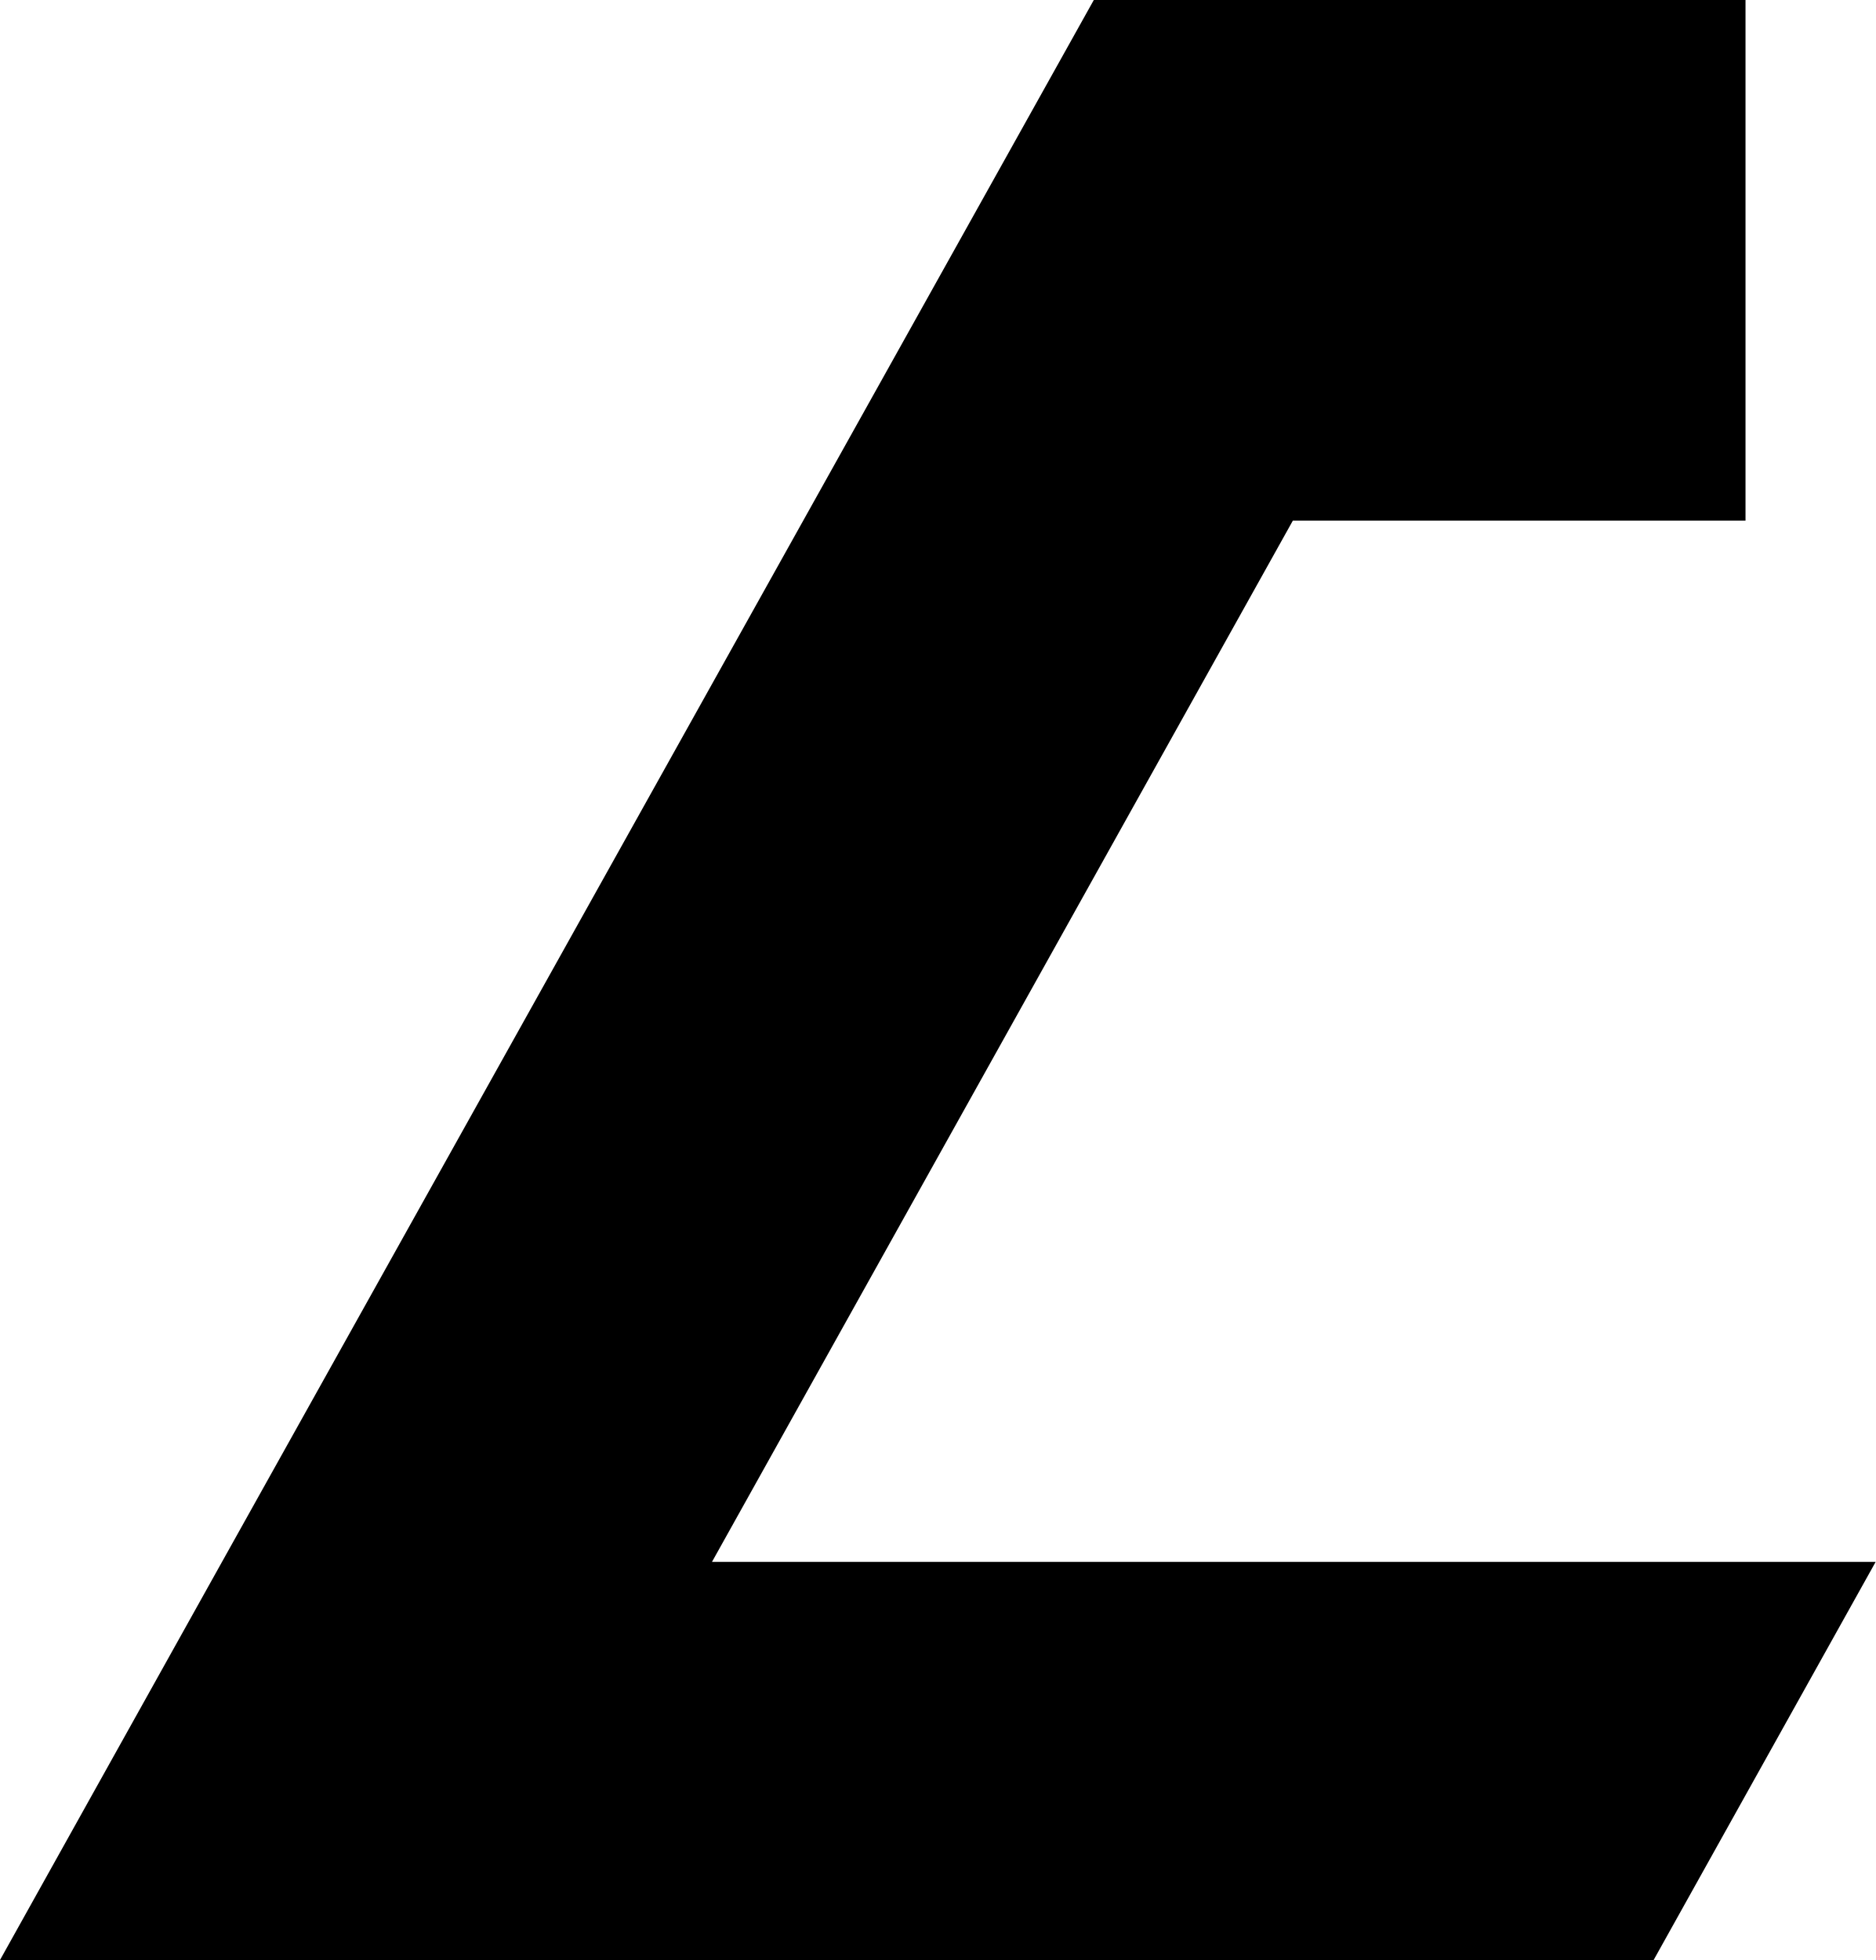
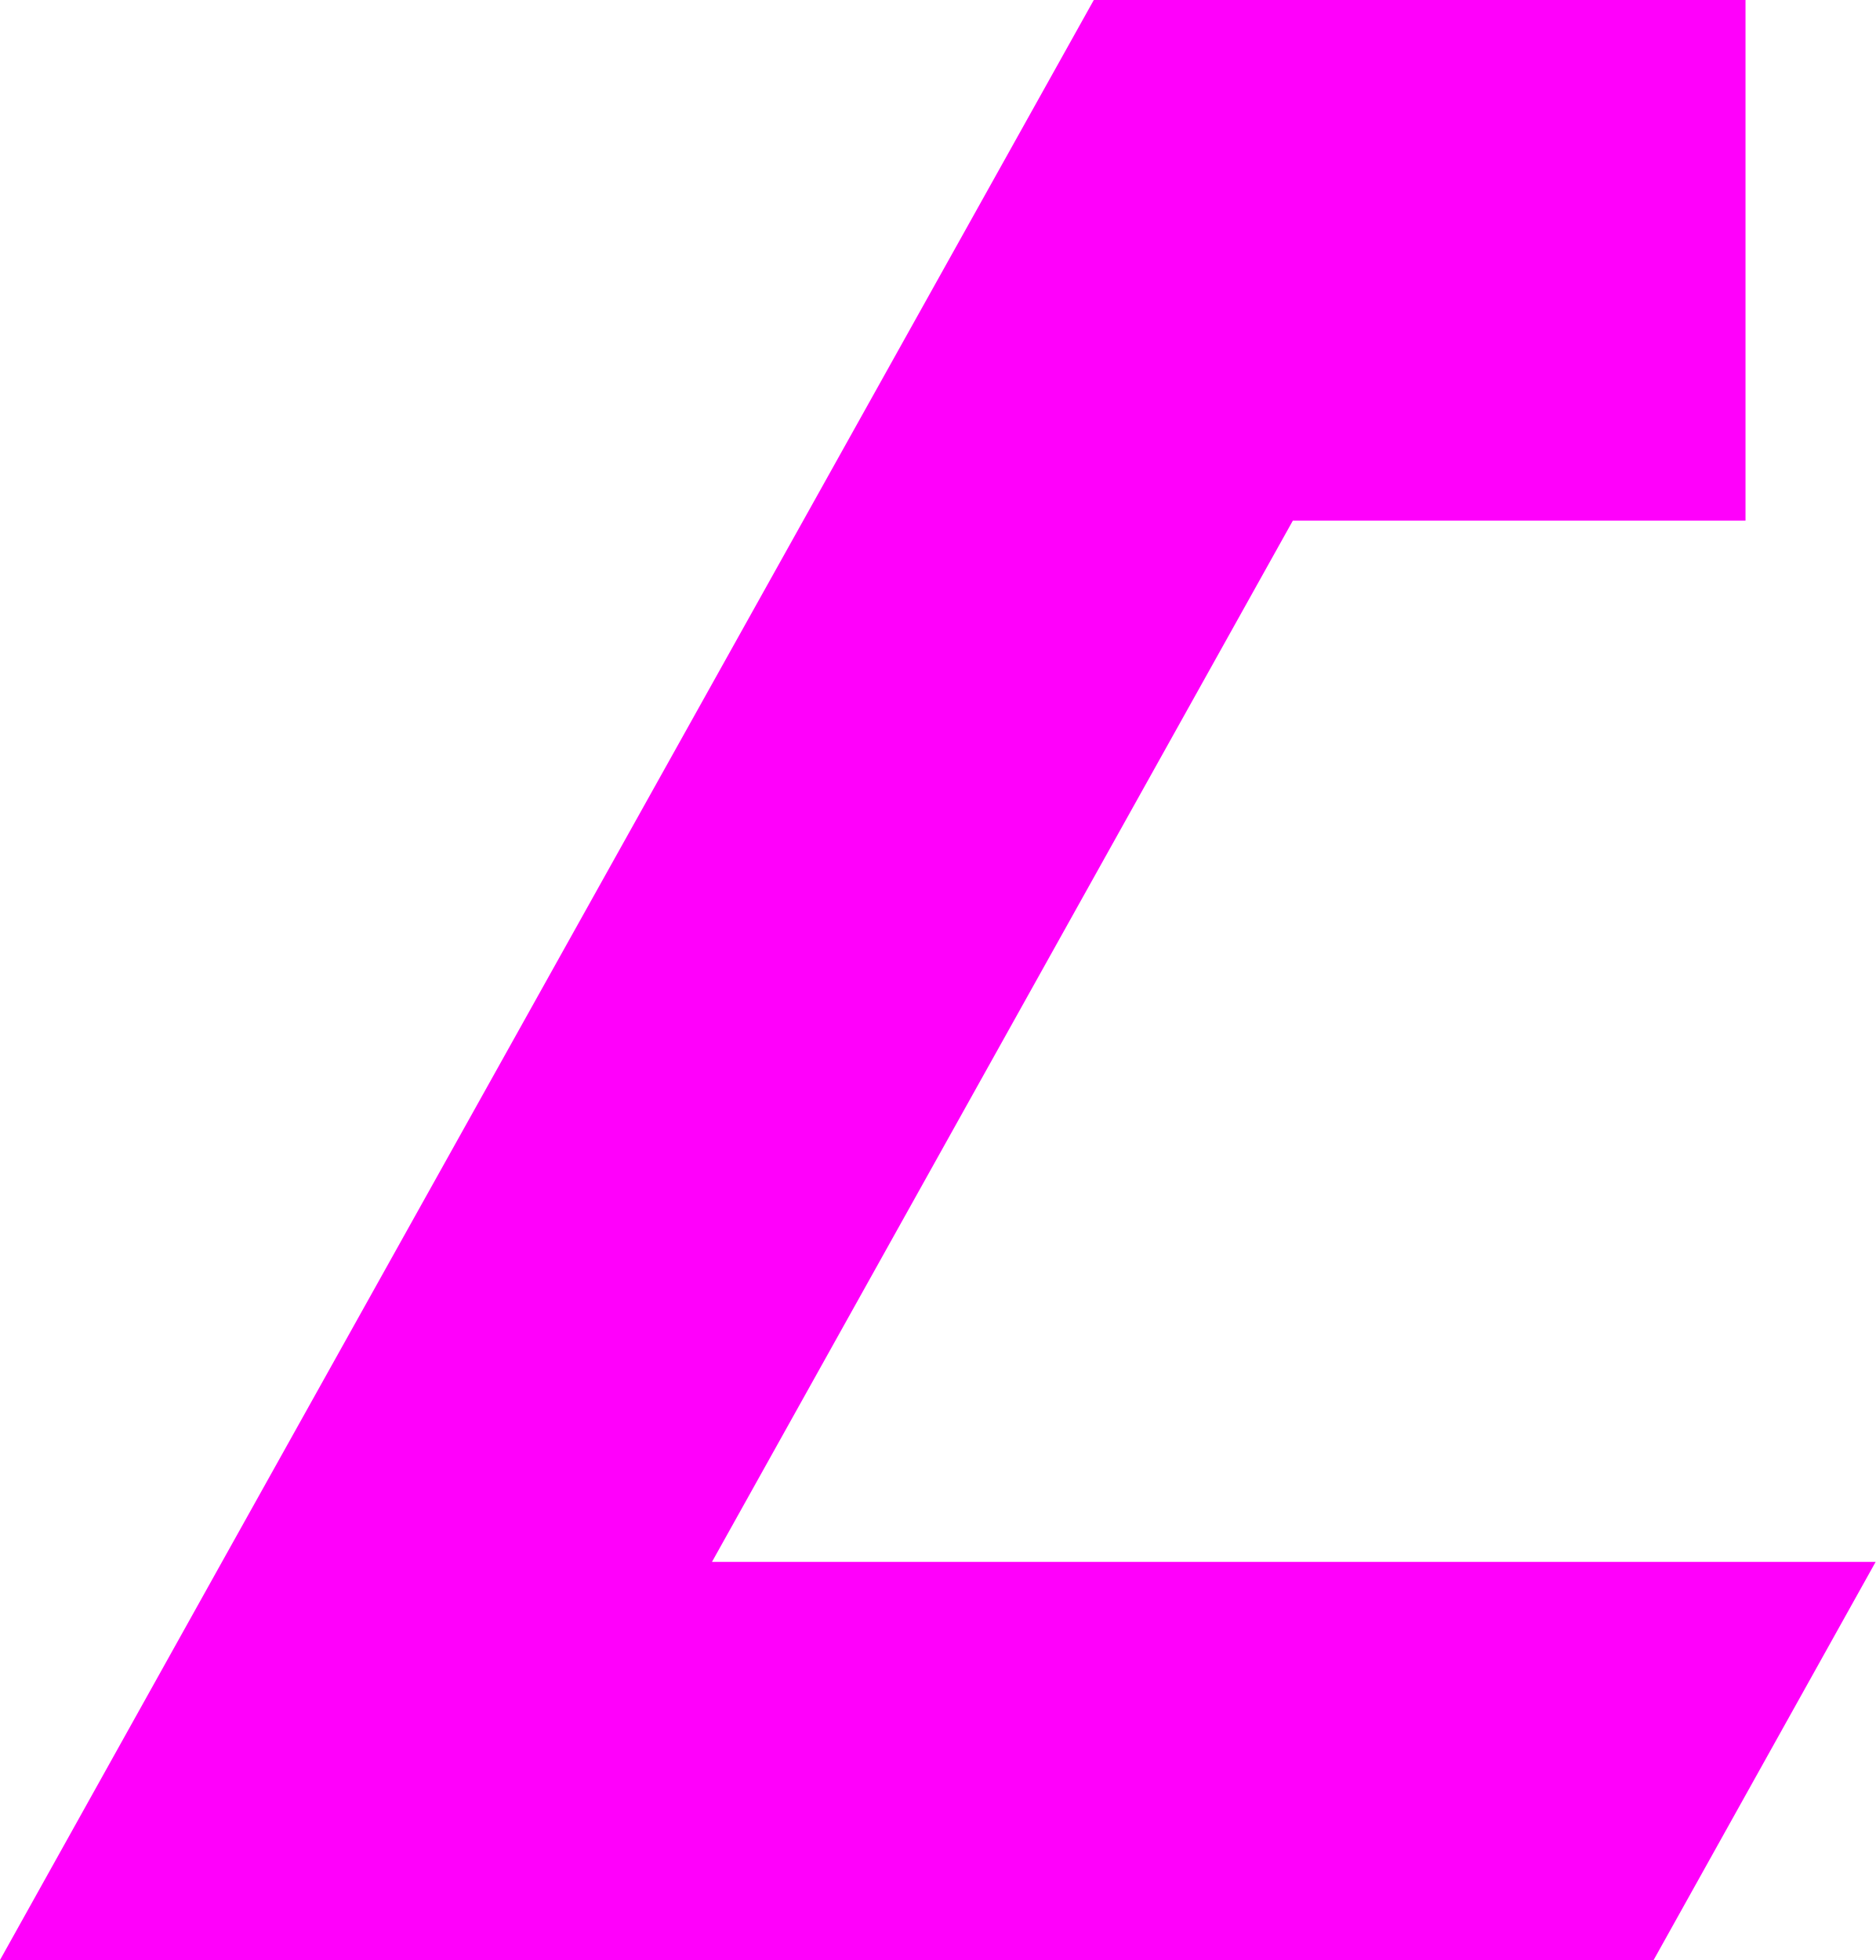
<svg xmlns="http://www.w3.org/2000/svg" id="svg2751" height="150" width="143.553" version="1.0">
  <defs id="defs2753" />
  <g id="layer1" transform="translate(-375.9267,204.0661)">
-     <path style="fill:#000000;fill-opacity:1;stroke:none;stroke-width:6;stroke-linecap:butt;stroke-linejoin:round;stroke-miterlimit:4;stroke-dashoffset:3.6;stroke-opacity:1" id="rect3634" d="m 459.642,-204.066 -66.723,119.531 -16.992,30.469 h 126.561 l 16.992,-30.469 h -89.061 l 44.457,-79.688 h 34.644 v -39.844 h -12.378 -22.779 z" />
+     <path style="fill:#ff00fb;fill-opacity:1;stroke:none;stroke-width:6;stroke-linecap:butt;stroke-linejoin:round;stroke-miterlimit:4;stroke-dashoffset:3.6;stroke-opacity:1" id="rect3634" d="m 459.642,-204.066 -66.723,119.531 -16.992,30.469 h 126.561 l 16.992,-30.469 h -89.061 l 44.457,-79.688 h 34.644 v -39.844 h -12.378 -22.779 z" />
  </g>
</svg>
